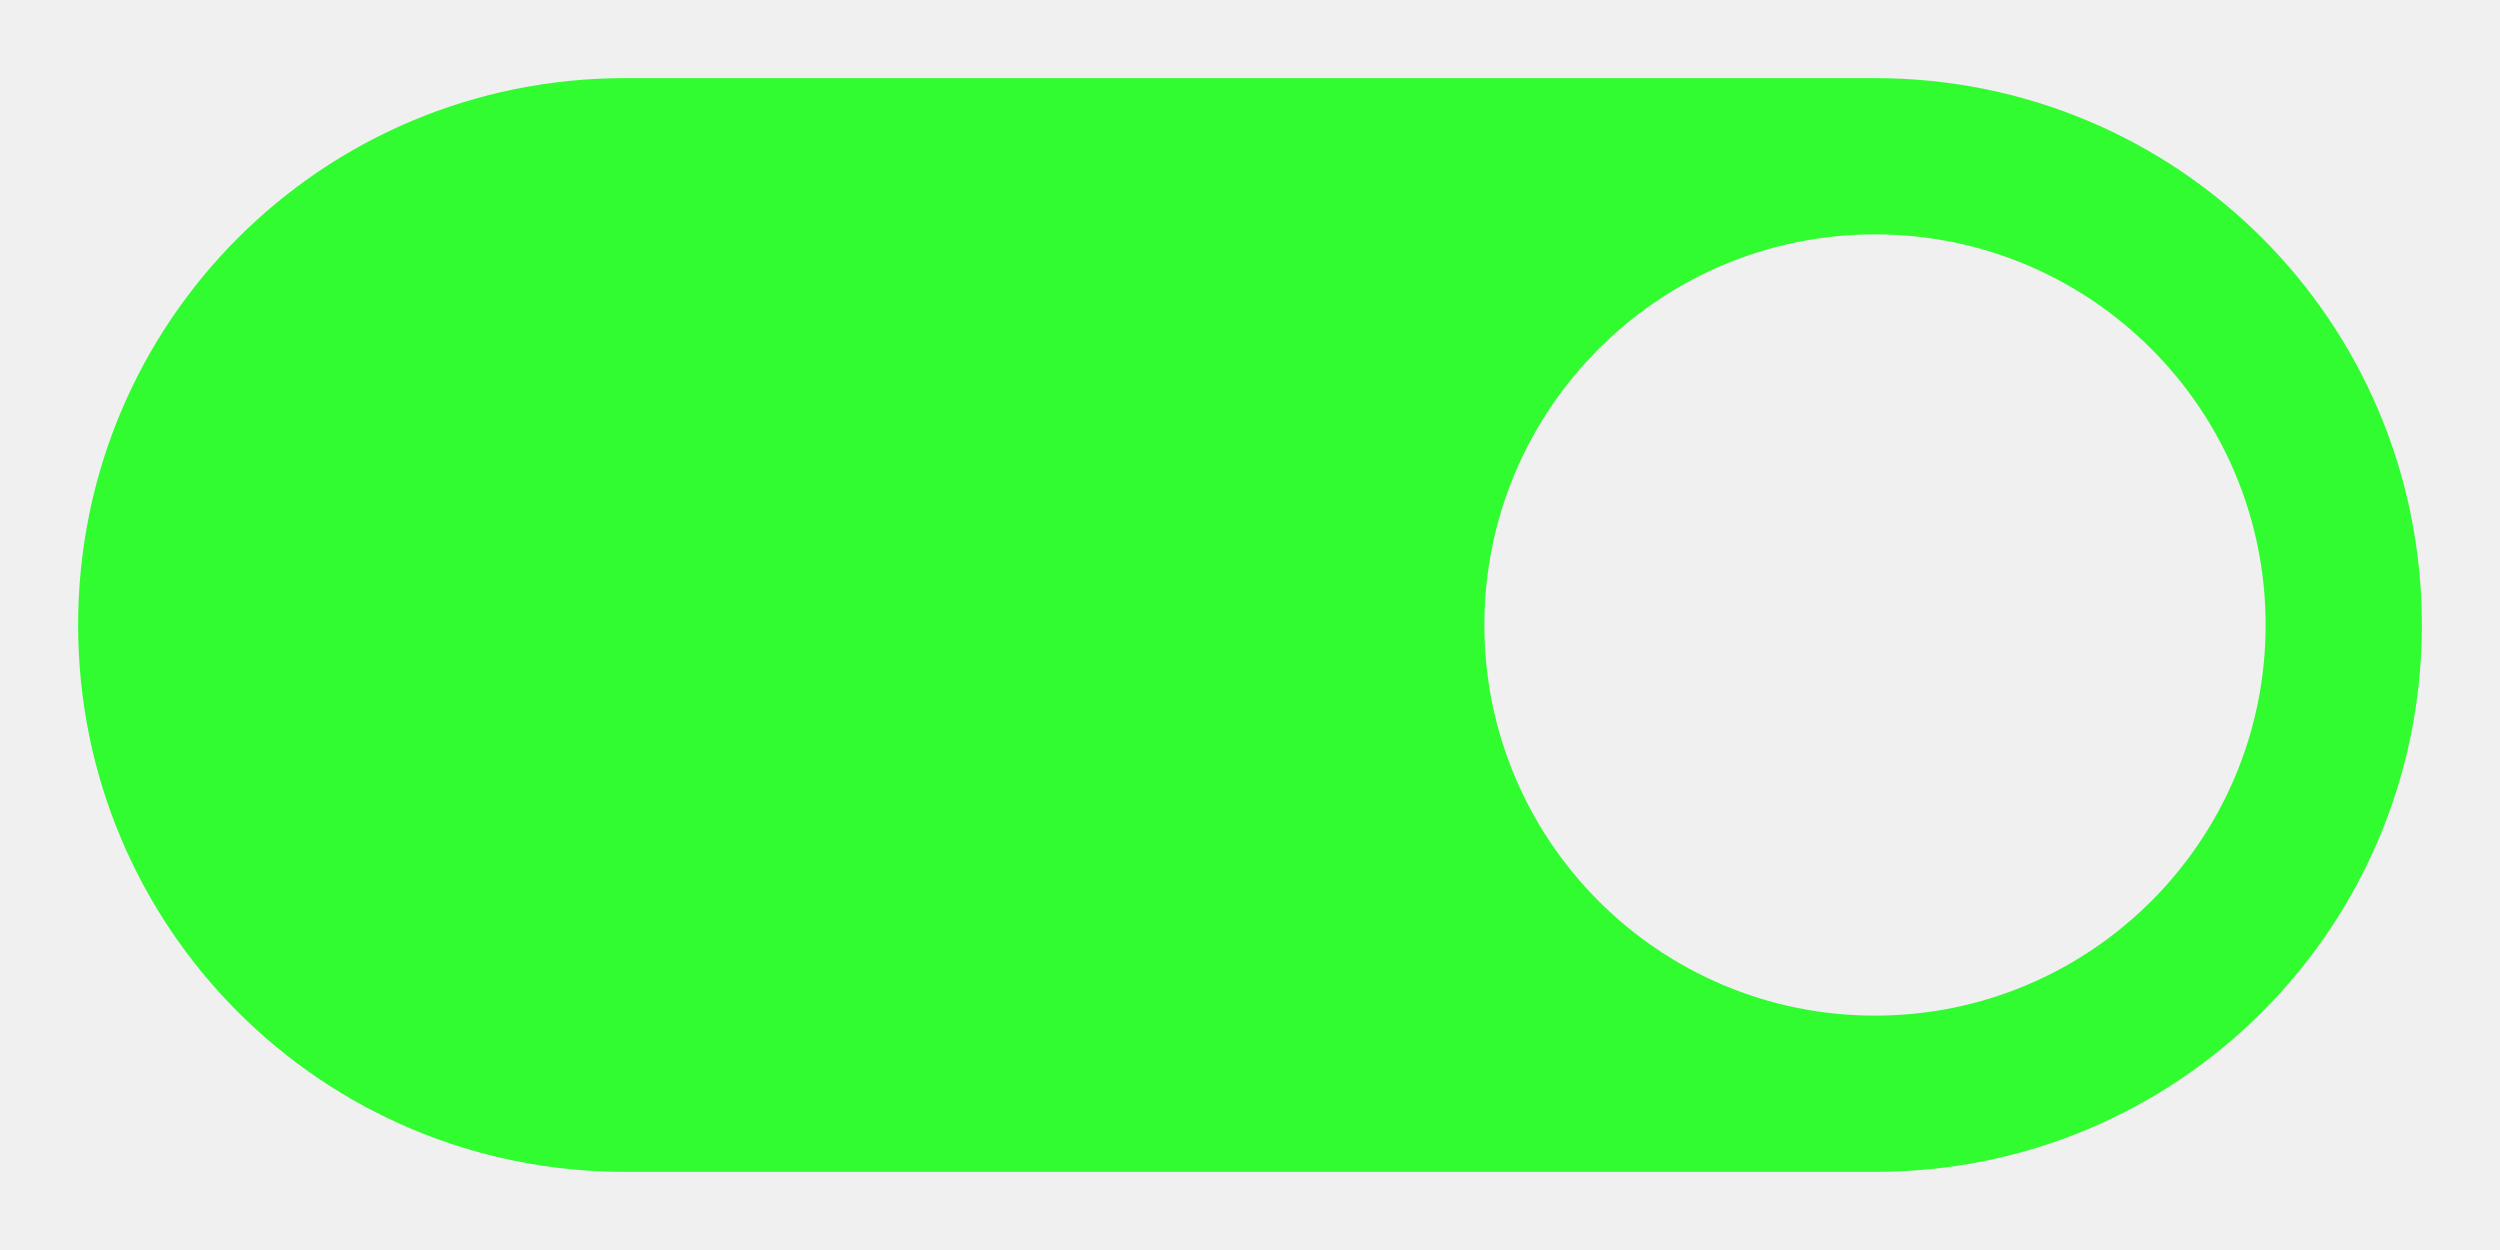
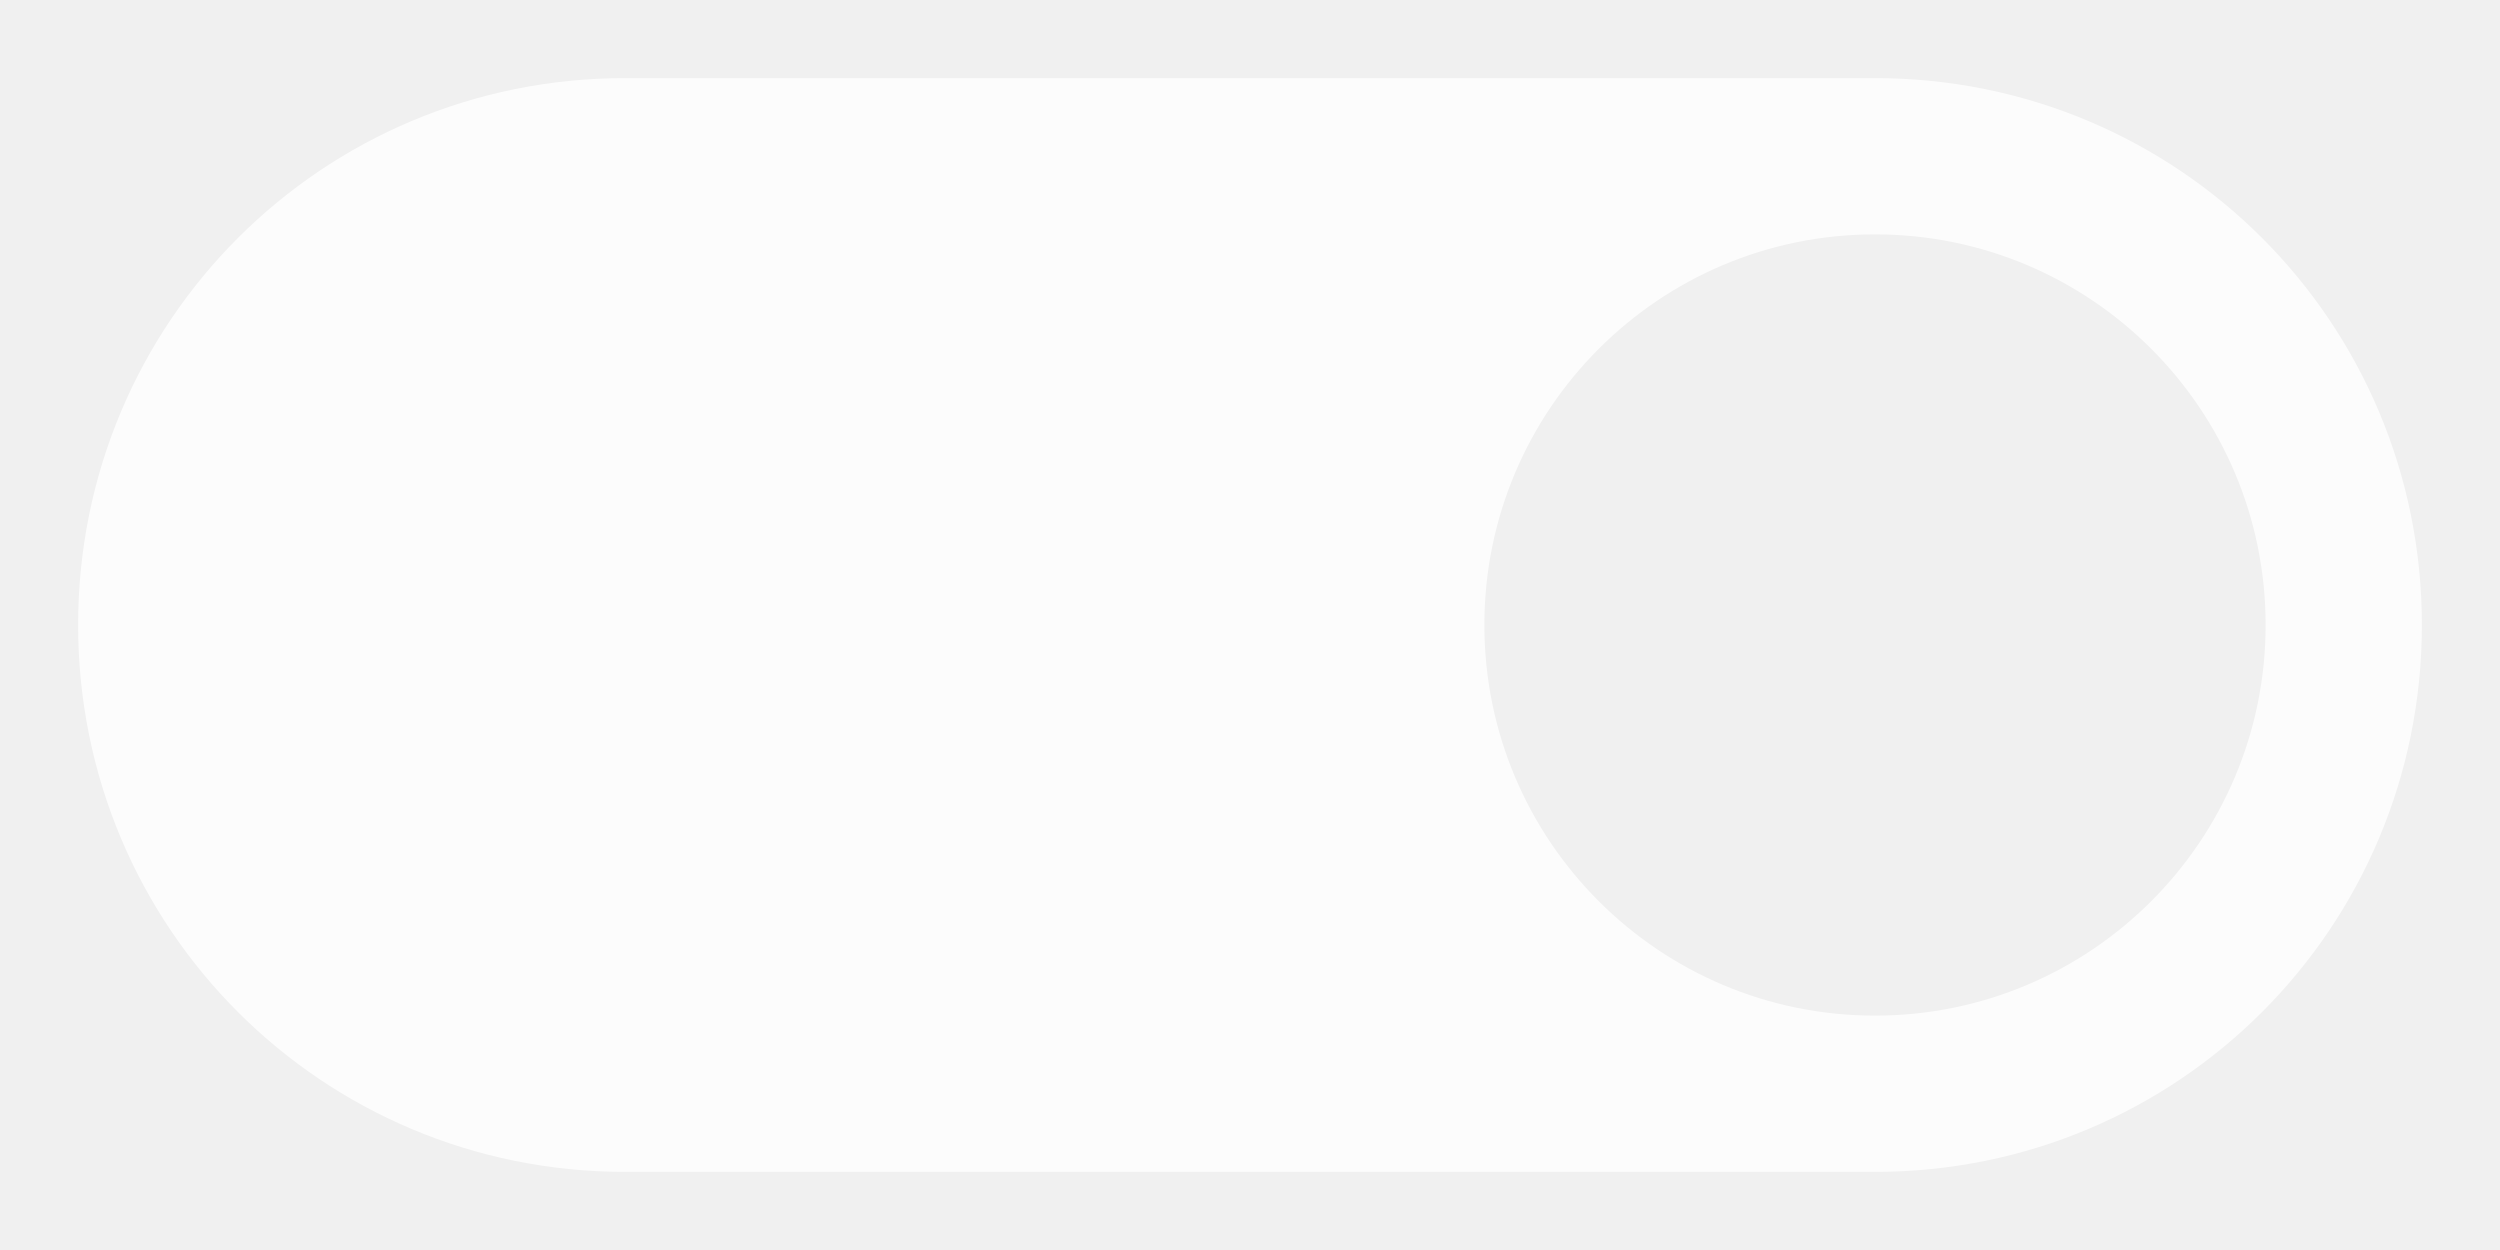
<svg xmlns="http://www.w3.org/2000/svg" width="32" height="16">
-   <path fill="#0f0" fill-opacity=".8" d="m8 1c-3.878 0-7 3.122-7 7 0 3.878 3.122 7 7 7h16c3.878 0 7-3.122 7-7 0-3.878-3.122-7-7-7zm16 2a5 5 0 0 1 5 5 5 5 0 0 1 -5 5 5 5 0 0 1 -5-5 5 5 0 0 1 5-5z" />
+   <path fill="#fff" fill-opacity=".8" d="m8 1c-3.878 0-7 3.122-7 7 0 3.878 3.122 7 7 7h16c3.878 0 7-3.122 7-7 0-3.878-3.122-7-7-7zm16 2a5 5 0 0 1 5 5 5 5 0 0 1 -5 5 5 5 0 0 1 -5-5 5 5 0 0 1 5-5z" />
</svg>
